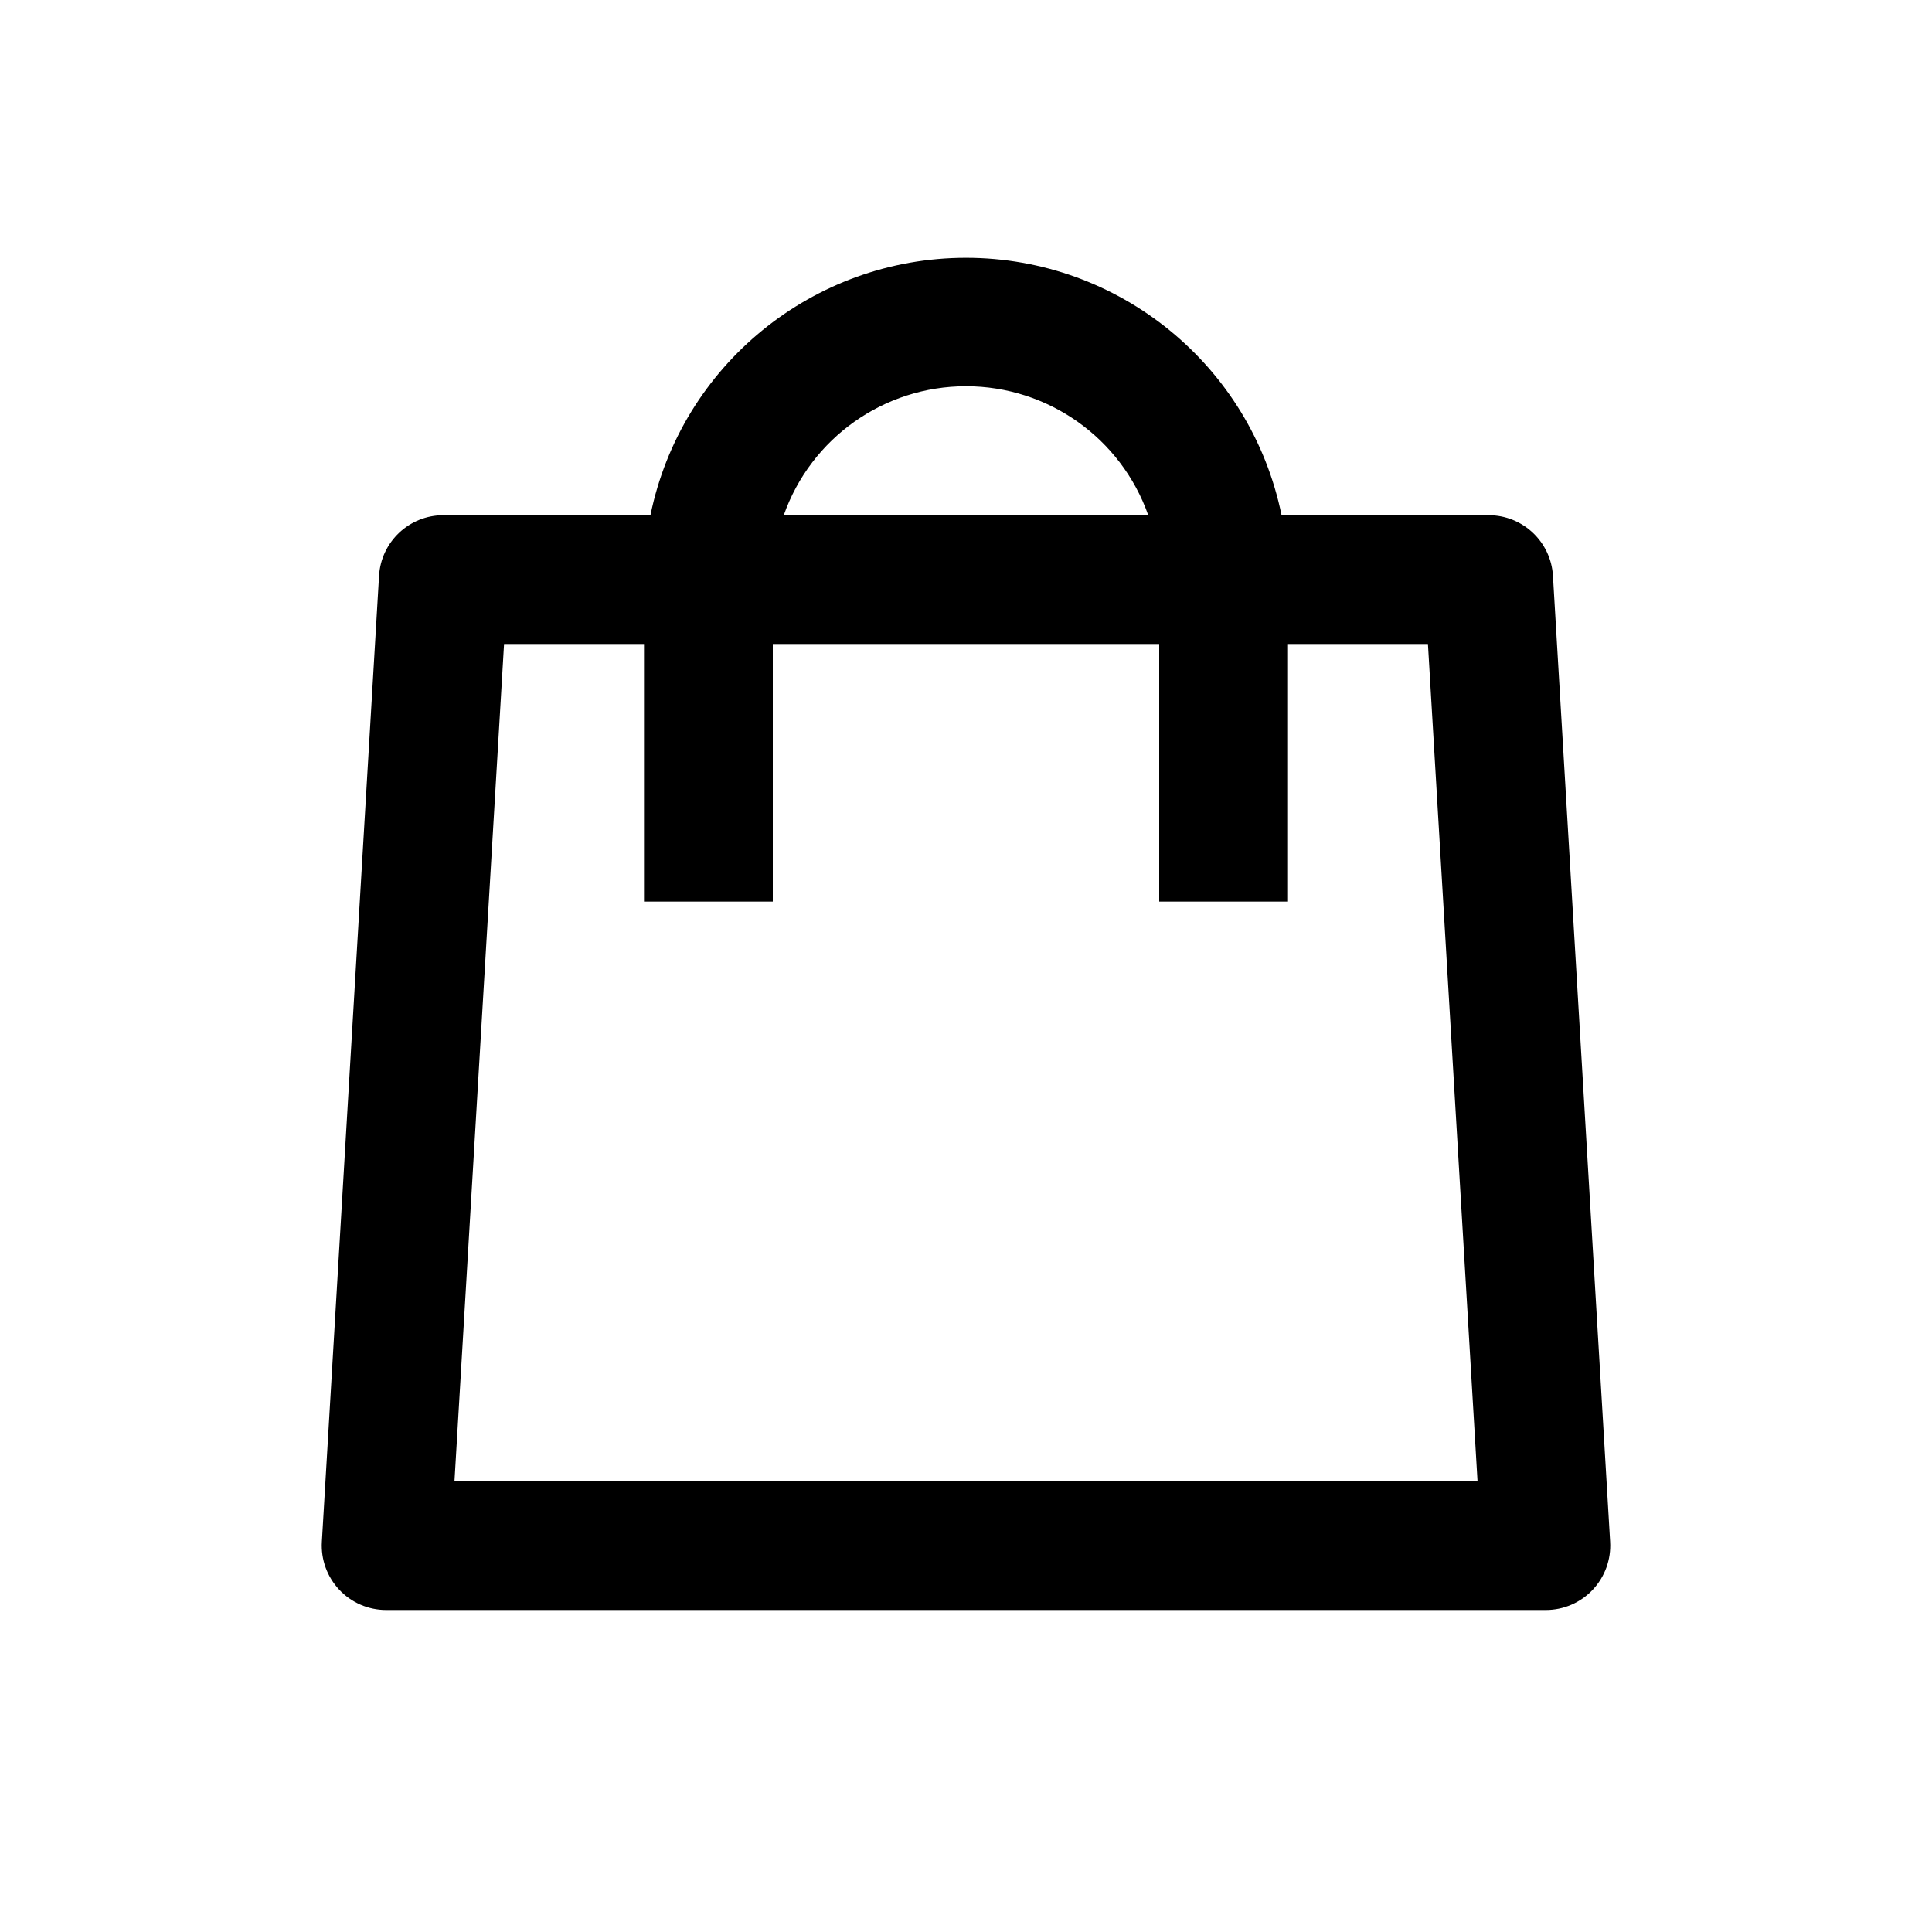
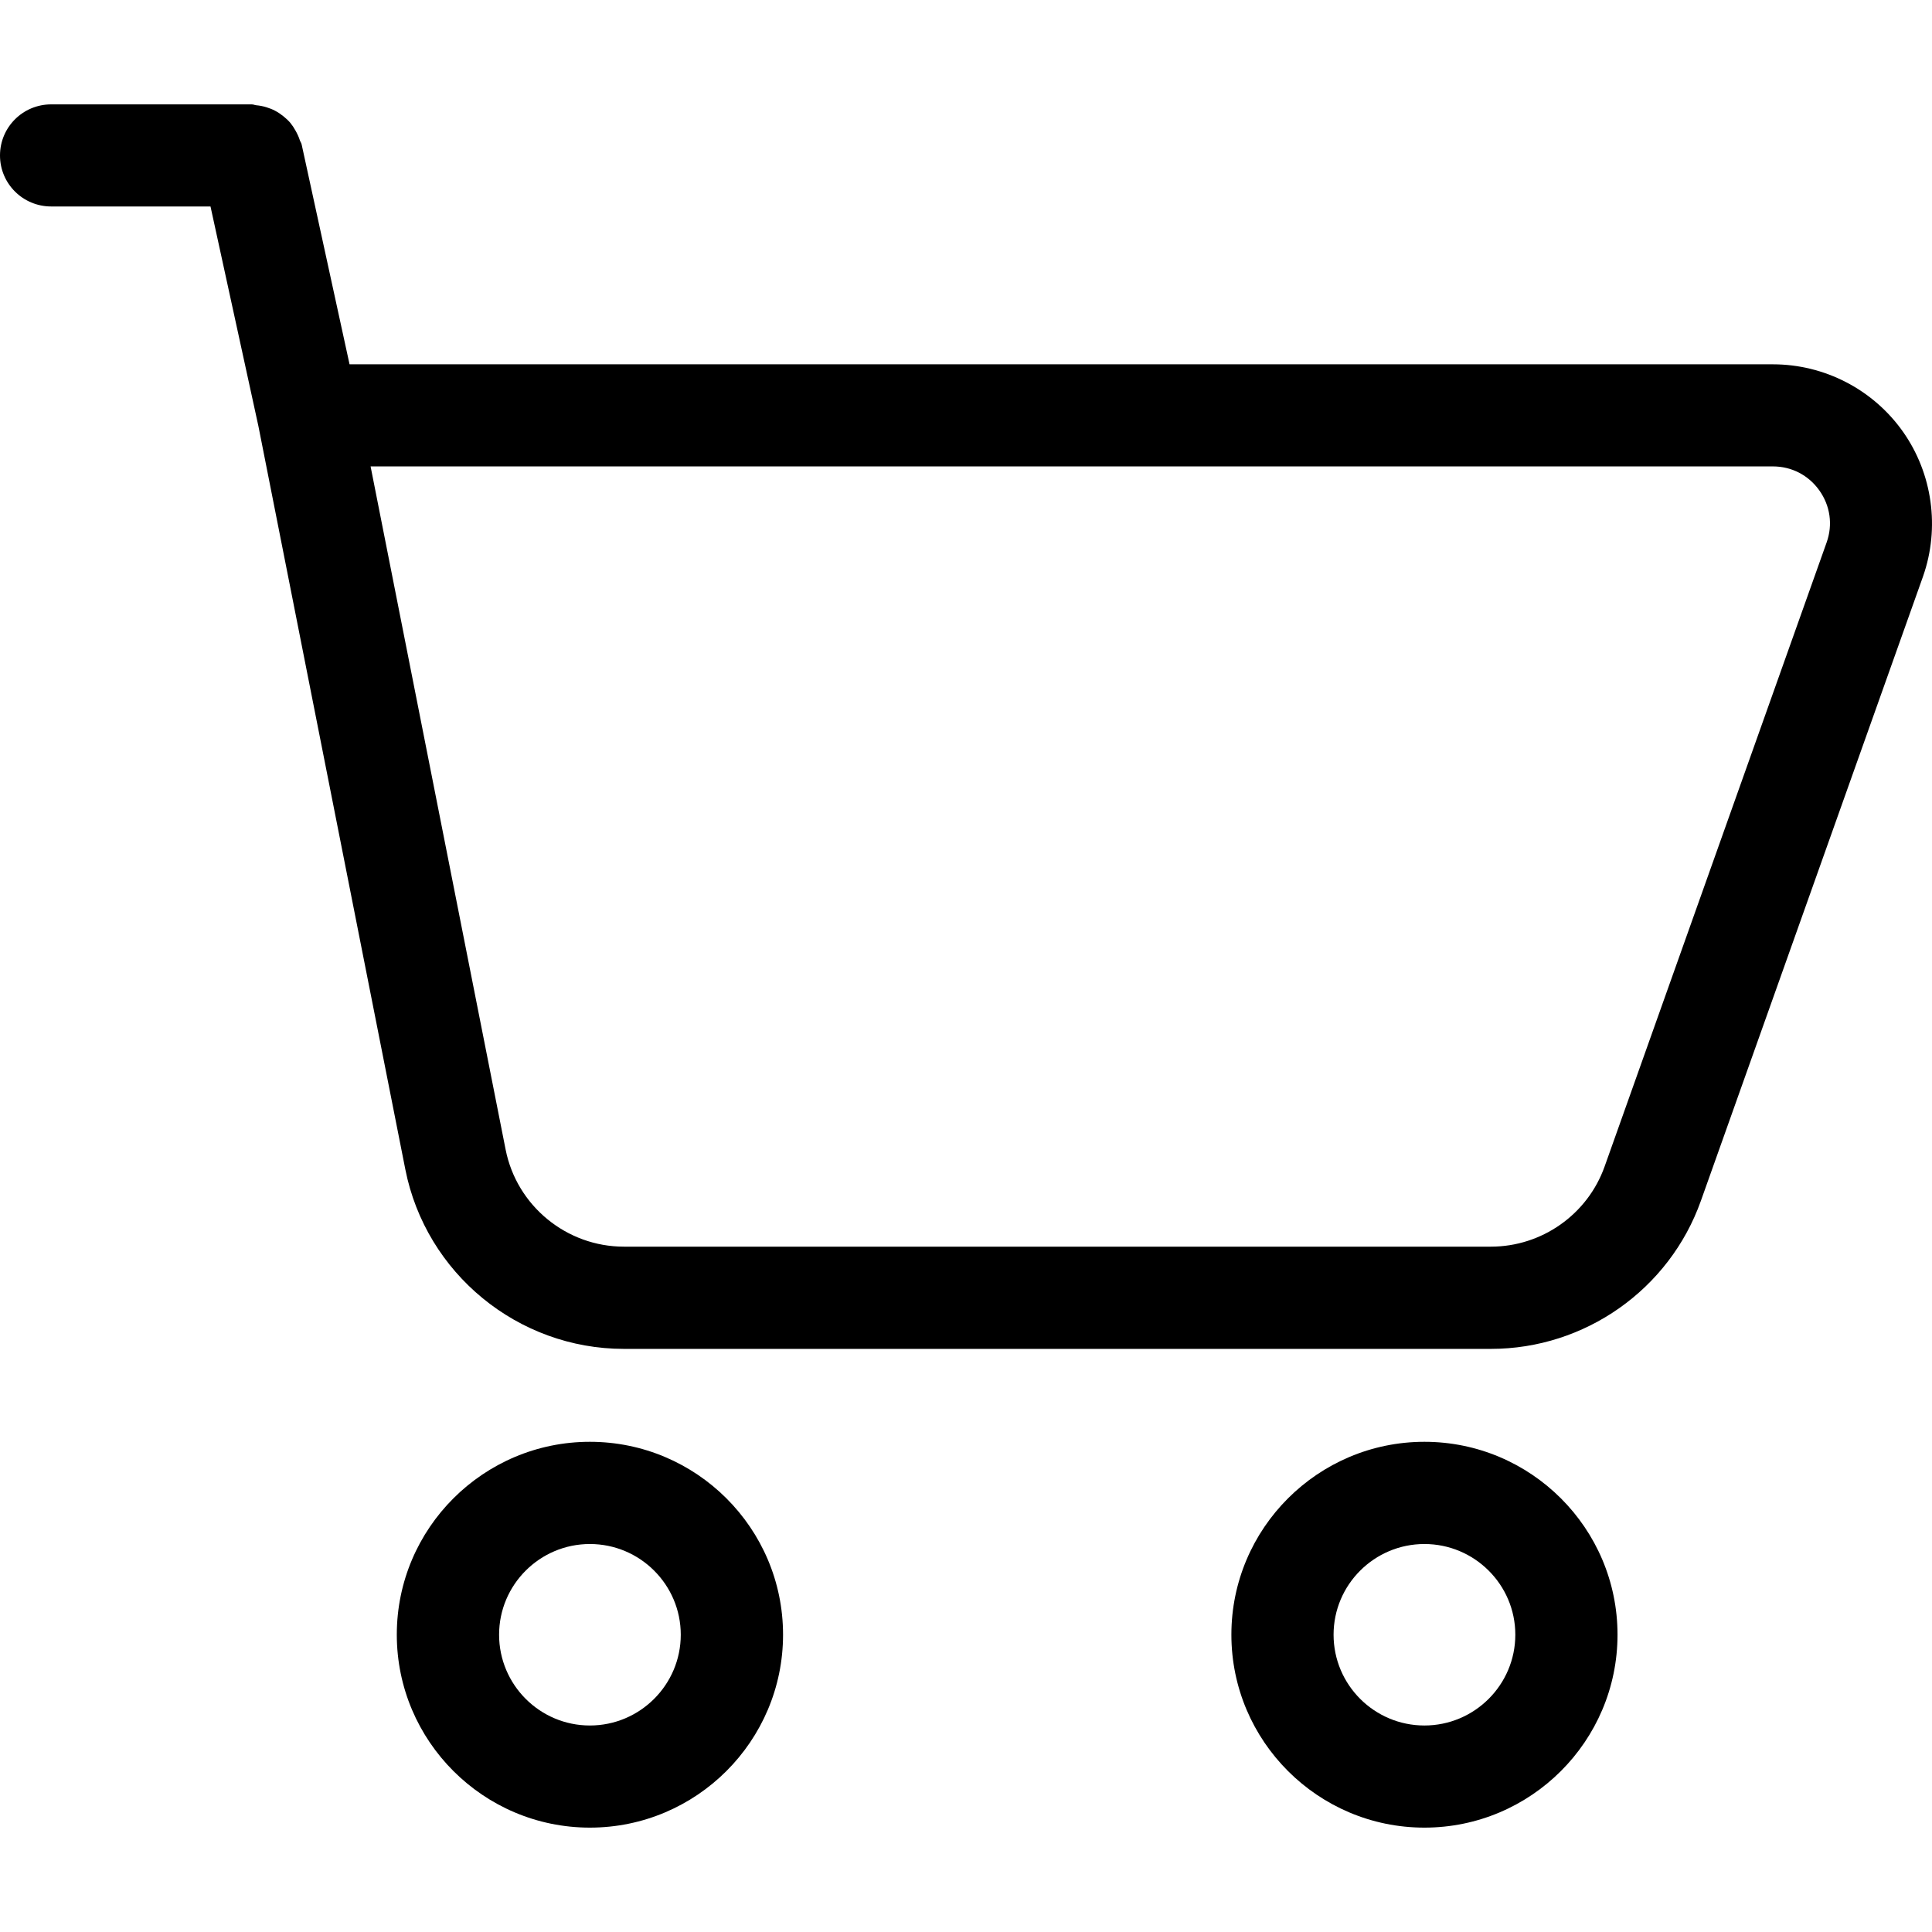
- <svg xmlns="http://www.w3.org/2000/svg" t="1604396994746" class="icon" viewBox="0 0 1024 1024" version="1.1" p-id="33638" width="200" height="200">
+ <svg xmlns="http://www.w3.org/2000/svg" t="1610716594609" class="icon" viewBox="0 0 1024 1024" version="1.1" p-id="4941" width="200" height="200">
  <defs>
    <style type="text/css" />
  </defs>
-   <path d="M682.667 341.333v136.534H614.4V341.333H409.6v136.534h-68.267V341.333h-74.171l-26.283 443.734H783.12l-26.283-443.734h-74.171z m-337.92-68.266a170.735 170.735 0 0 1 334.506 0h109.773a34.133 34.133 0 0 1 34.065 32.085l30.31 512a34.133 34.133 0 0 1-34.064 36.181H204.663a34.133 34.133 0 0 1-34.065-36.181l30.31-512a34.133 34.133 0 0 1 34.066-32.085h109.773z m70.656 0h193.194a102.434 102.434 0 0 0-193.194 0z" p-id="33639" />
+   <path d="M754.974 764.185c56.404 0 102.345 45.798 102.346 102.228s-45.932 102.266-102.346 102.266c-56.396 0-102.317-45.859-102.317-102.266 0.001-56.401 45.936-102.228 102.317-102.228z m-442.325 0c56.411 0 102.383 45.78 102.384 102.228 0.001 56.441-45.969 102.266-102.384 102.266-56.401 0-102.337-45.849-102.337-102.266 0.001-56.417 45.944-102.228 102.337-102.228zM185.267 193.094h754.391c27.361 0 53.106 13.322 68.908 35.657 15.73 22.234 19.708 51.08 10.682 76.76a2.657 2.657 0 0 1-0.042 0.126l-117.7 330.824c-16.712 46.975-61.46 78.477-111.308 78.477H330.681c-56.203 0-104.952-40.012-115.852-95.155l-77.877-393.962-25.38-116.386H27.124C12.162 109.435 0 97.382 0 82.399 0 67.4 12.137 55.322 27.124 55.322l106.27-0.001c1.006 0 1.618 0.4 2.388 0.455 1.885 0.172 3.705 0.523 5.51 1.094 1.604 0.508 3.138 1.071 4.549 1.855 1.563 0.801 2.942 1.775 4.317 2.86 1.367 1.079 2.602 2.224 3.776 3.599a26.84 26.84 0 0 1 2.734 4.118c0.906 1.603 1.681 3.257 2.259 5.057 0.219 0.738 0.747 1.254 0.966 2.263l25.374 116.472z m569.707 721.454c26.543 0 48.177-21.564 48.177-48.119 0-26.547-21.655-48.069-48.177-48.069-26.526 0-48.15 21.526-48.151 48.069-0.001 26.565 21.595 48.119 48.151 48.119z m-442.325 0c26.542 0 48.172-21.566 48.172-48.119 0-26.547-21.648-48.069-48.172-48.069-26.513 0-48.119 21.545-48.119 48.069 0 26.538 21.583 48.119 48.119 48.119zM196.421 247.206l71.566 362.081c5.897 29.837 32.296 51.466 62.699 51.466h459.523c26.964 0 51.218-17.045 60.26-42.457l117.695-330.823c3.329-9.356 1.9-19.391-3.838-27.488-5.747-8.109-14.699-12.779-24.648-12.779H196.421z" p-id="4942" />
</svg>
